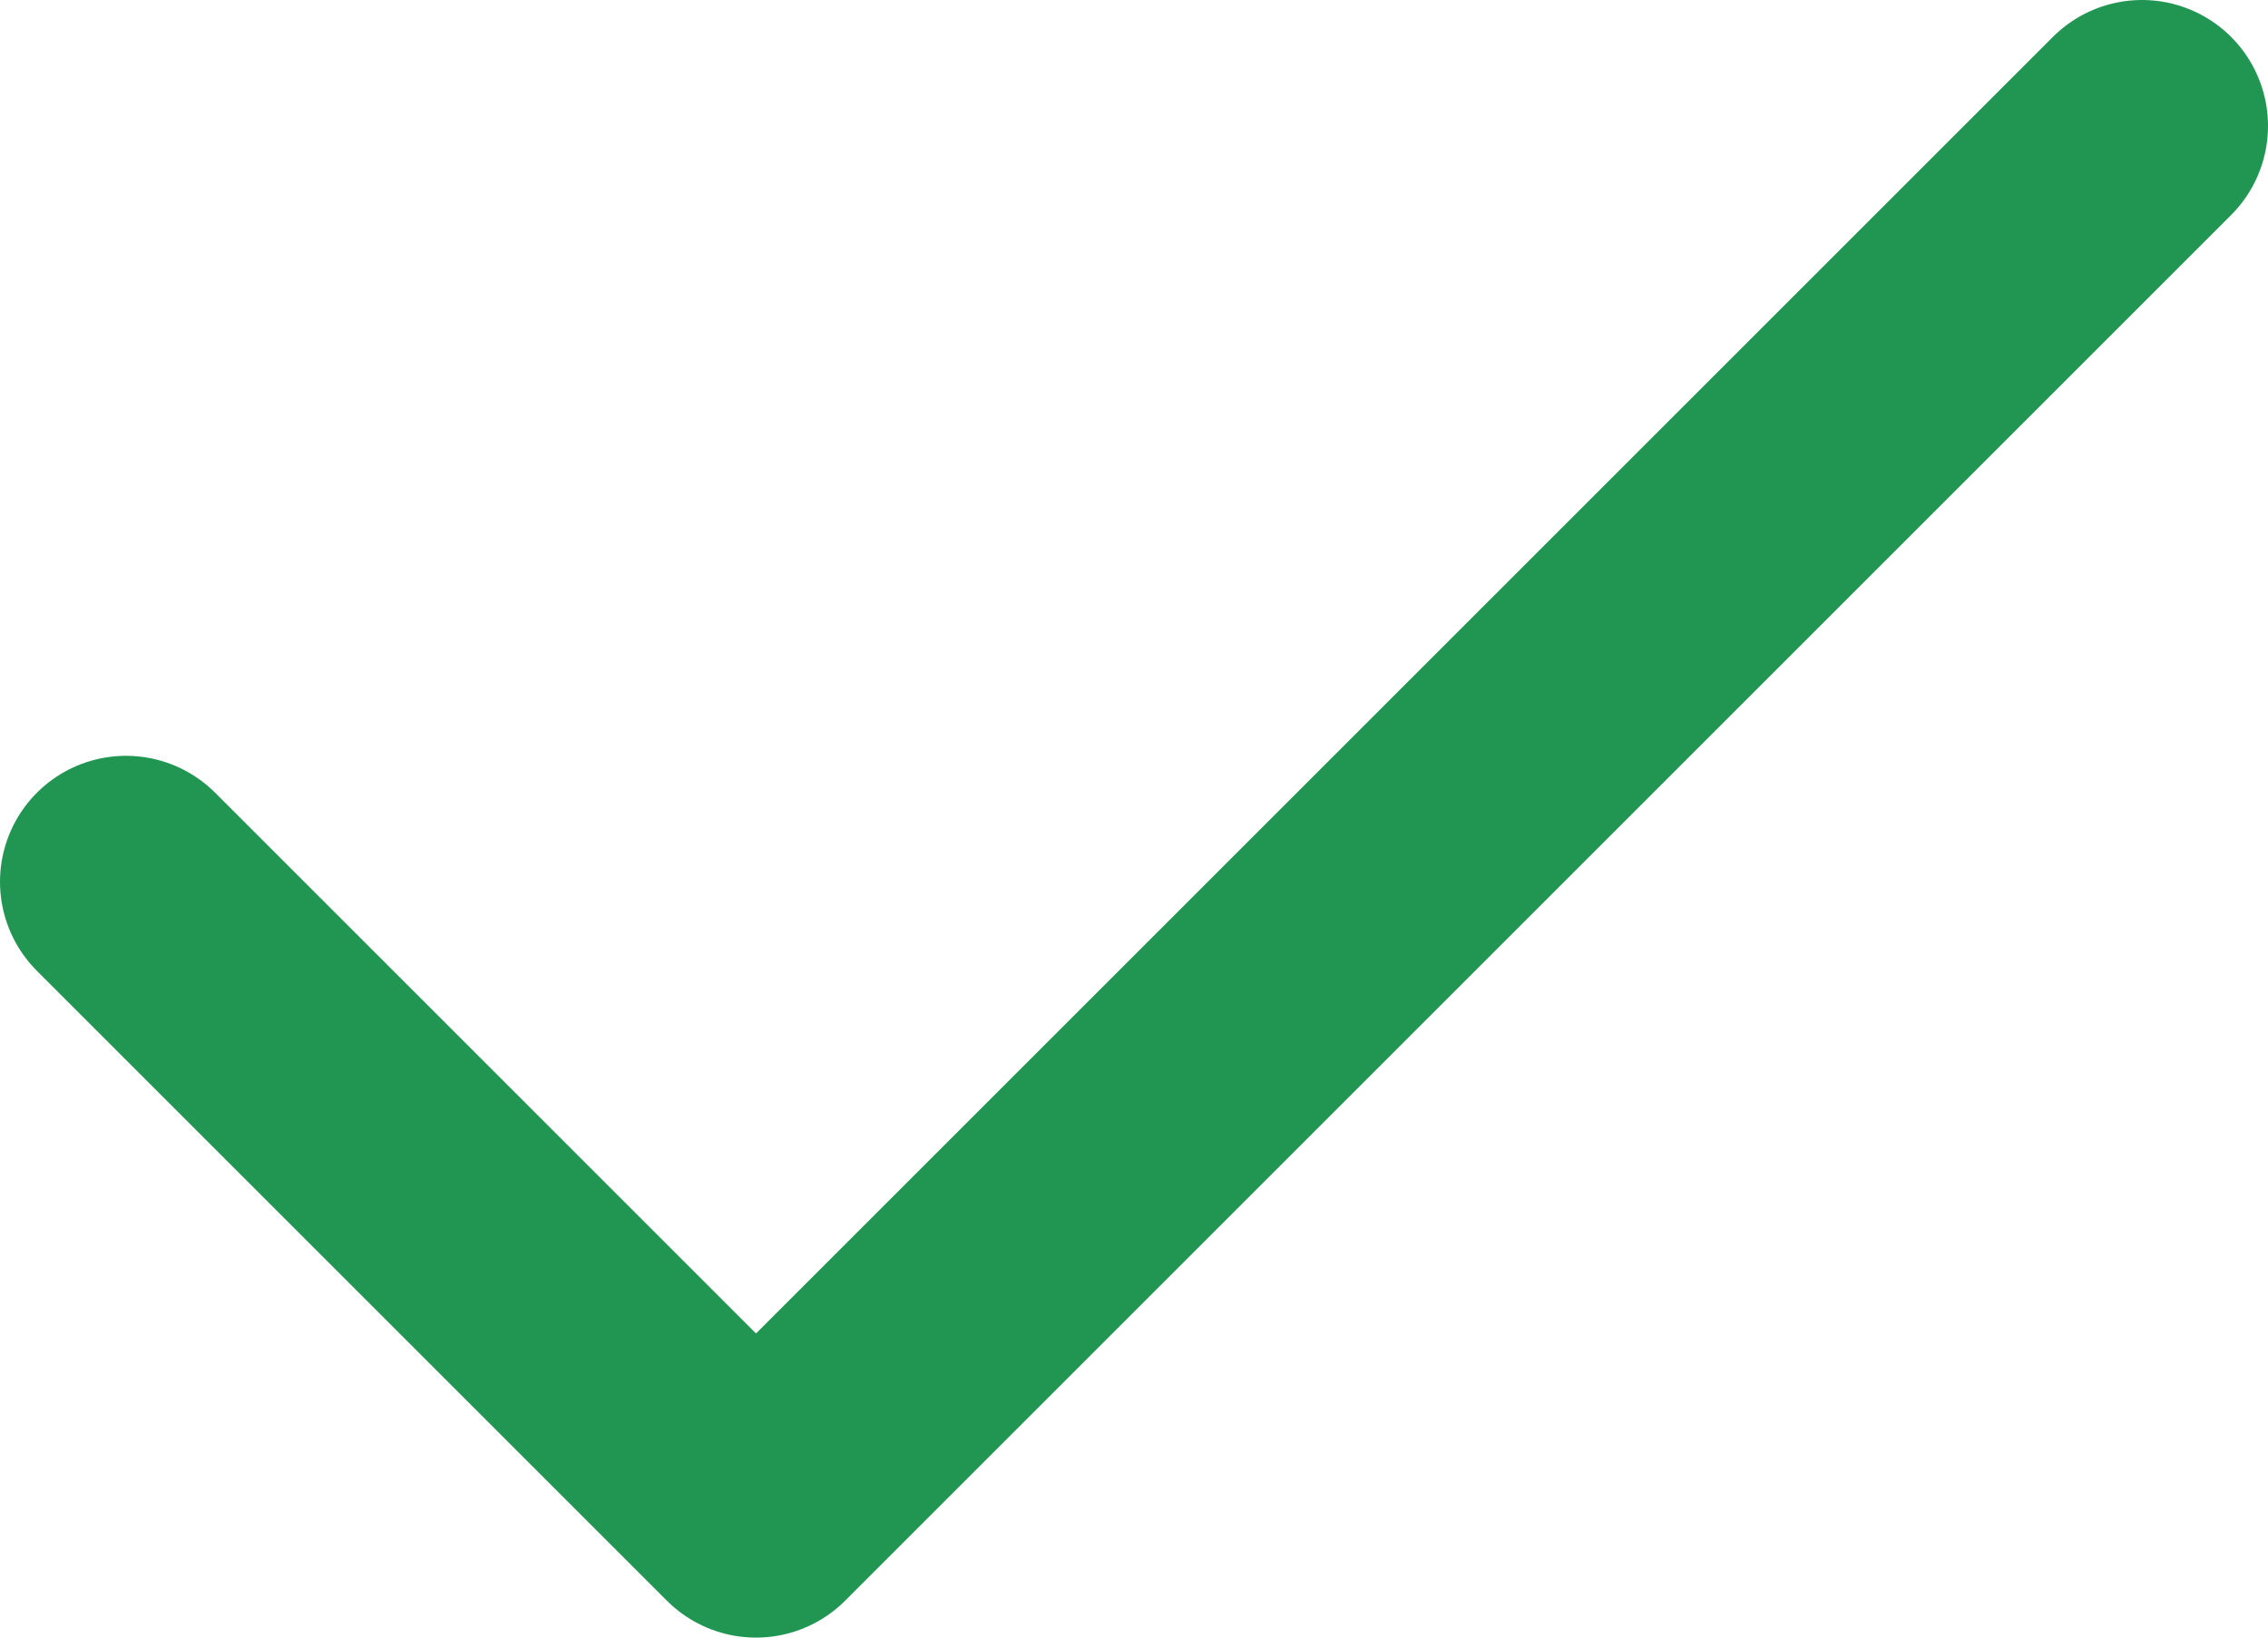
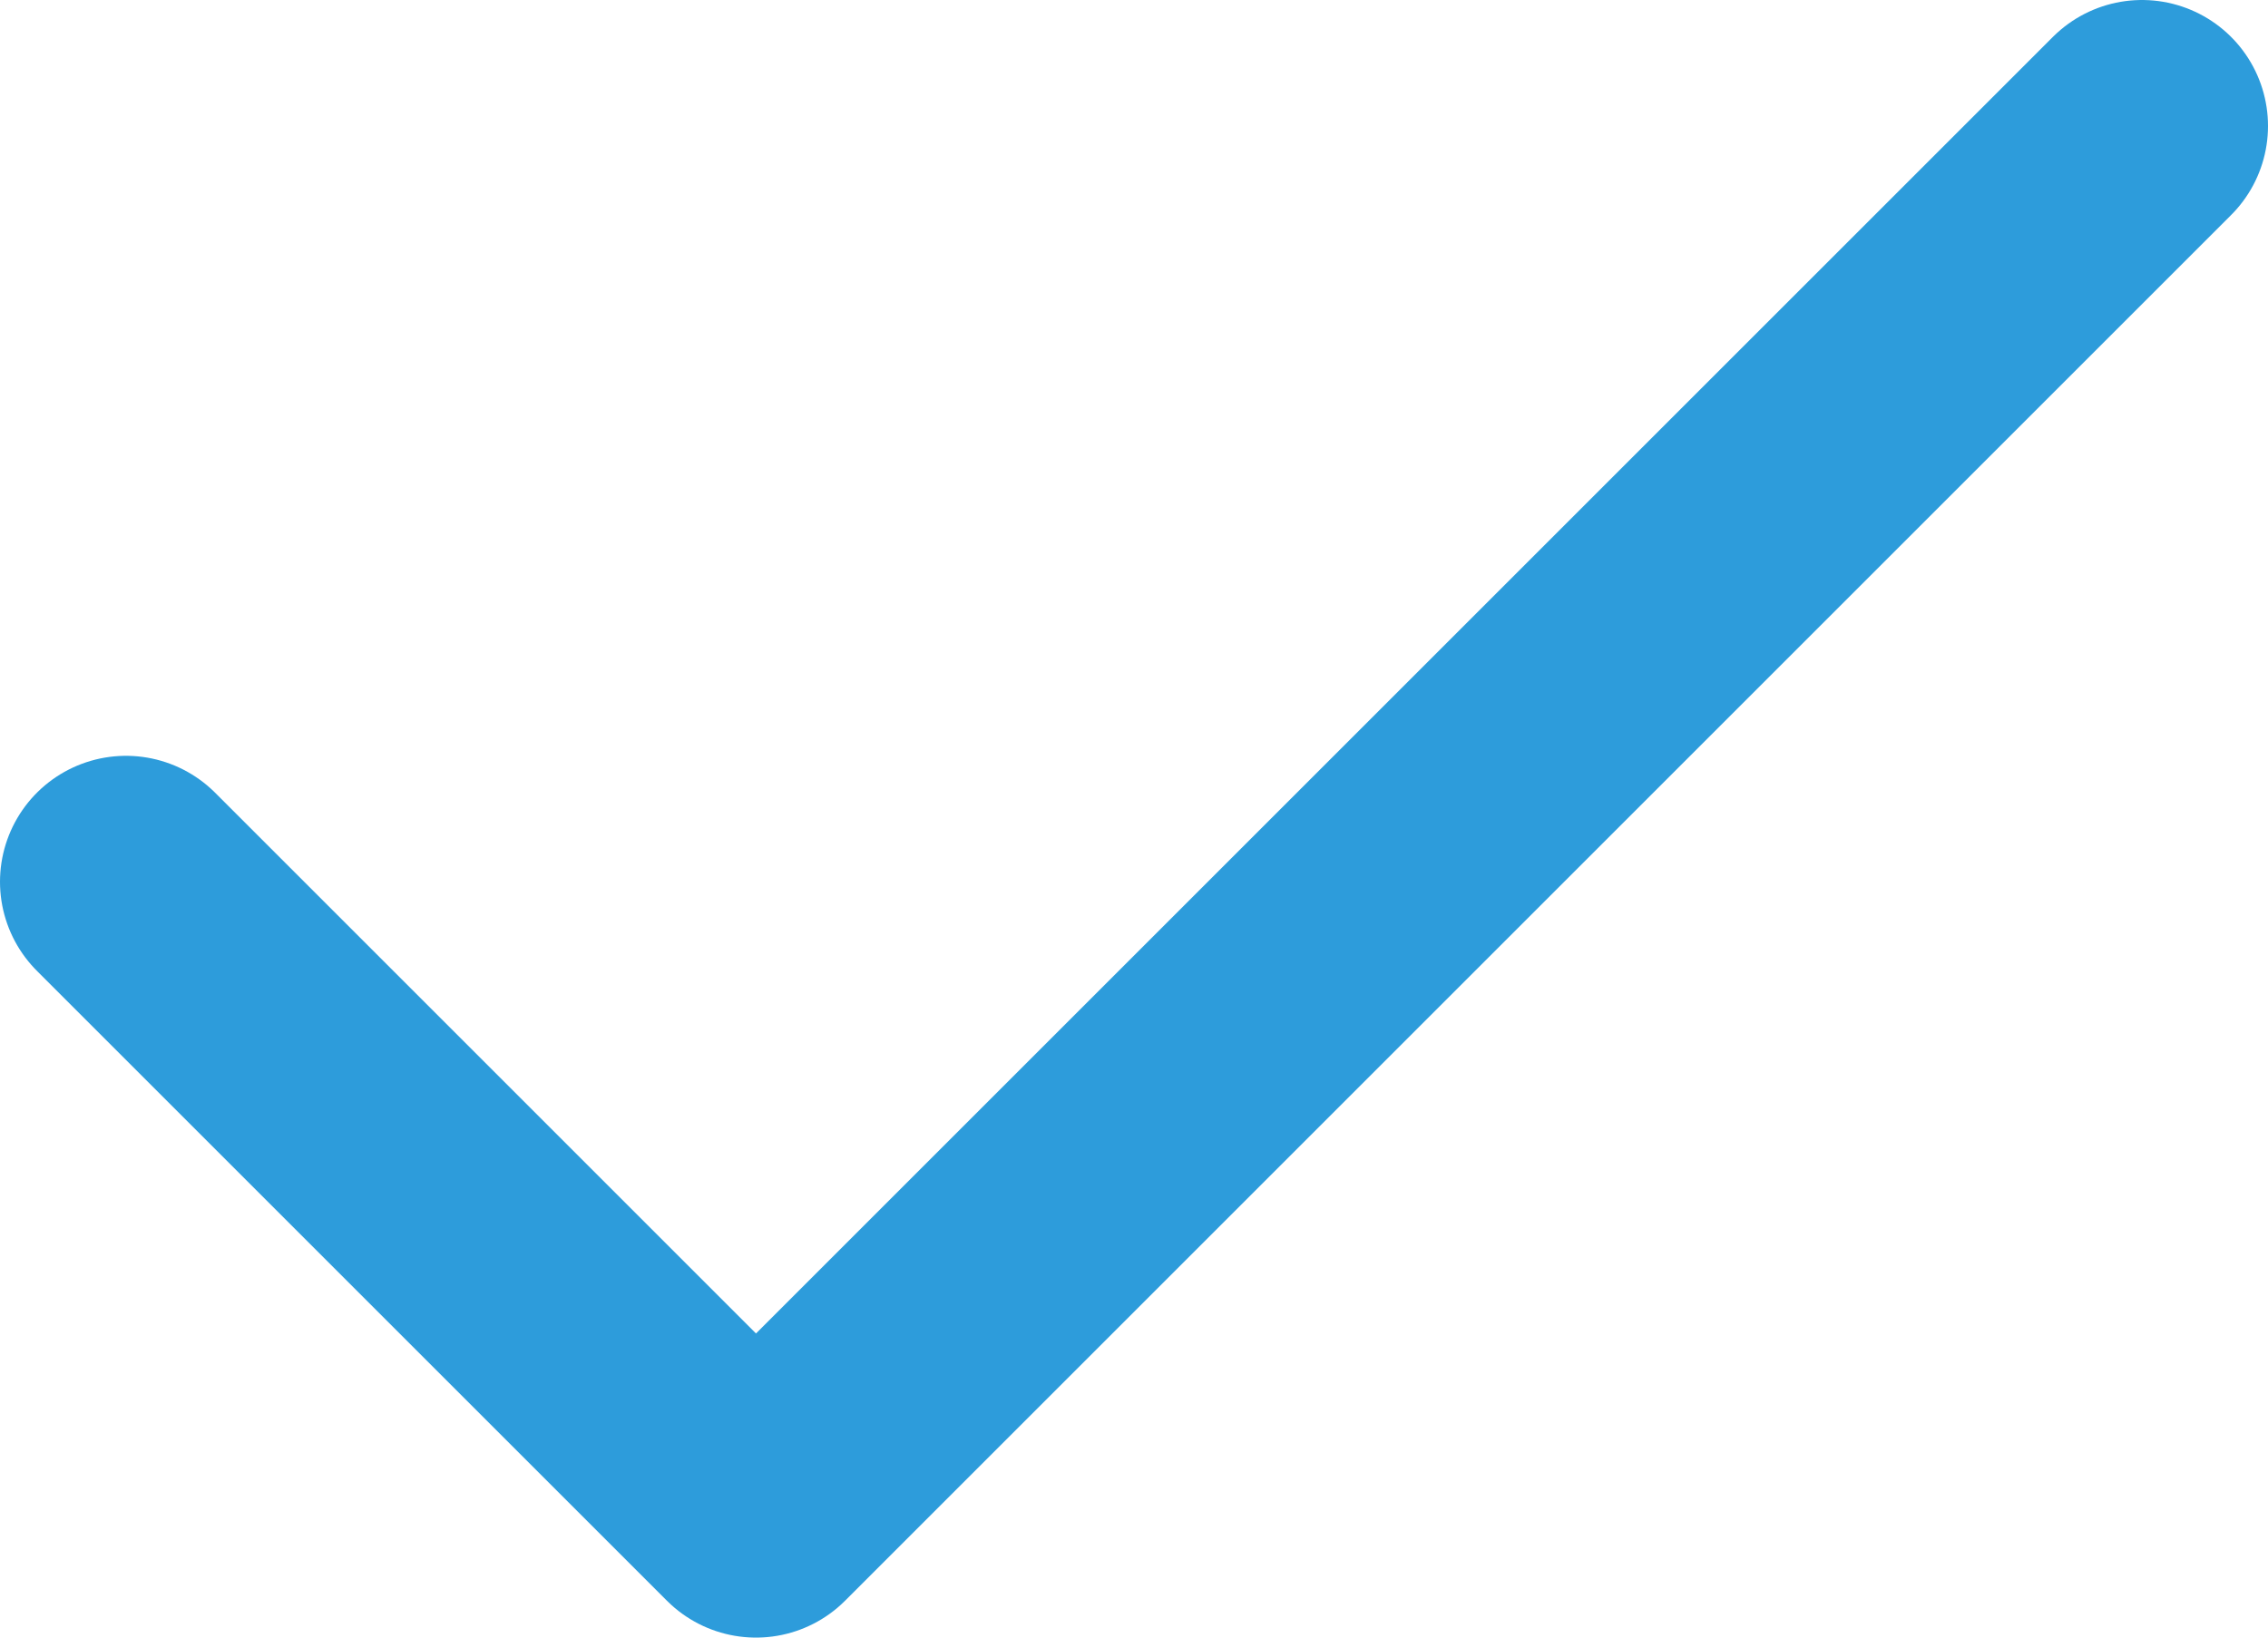
<svg xmlns="http://www.w3.org/2000/svg" width="18" height="13" viewBox="0 0 18 13" fill="none">
-   <path d="M17 1L6 12L1 7" stroke="#219653" stroke-width="2" stroke-linecap="round" stroke-linejoin="round" />
+   <path d="M17 1L6 12L1 7" stroke="#2D9CDB" stroke-width="2" stroke-linecap="round" stroke-linejoin="round" />
</svg>
